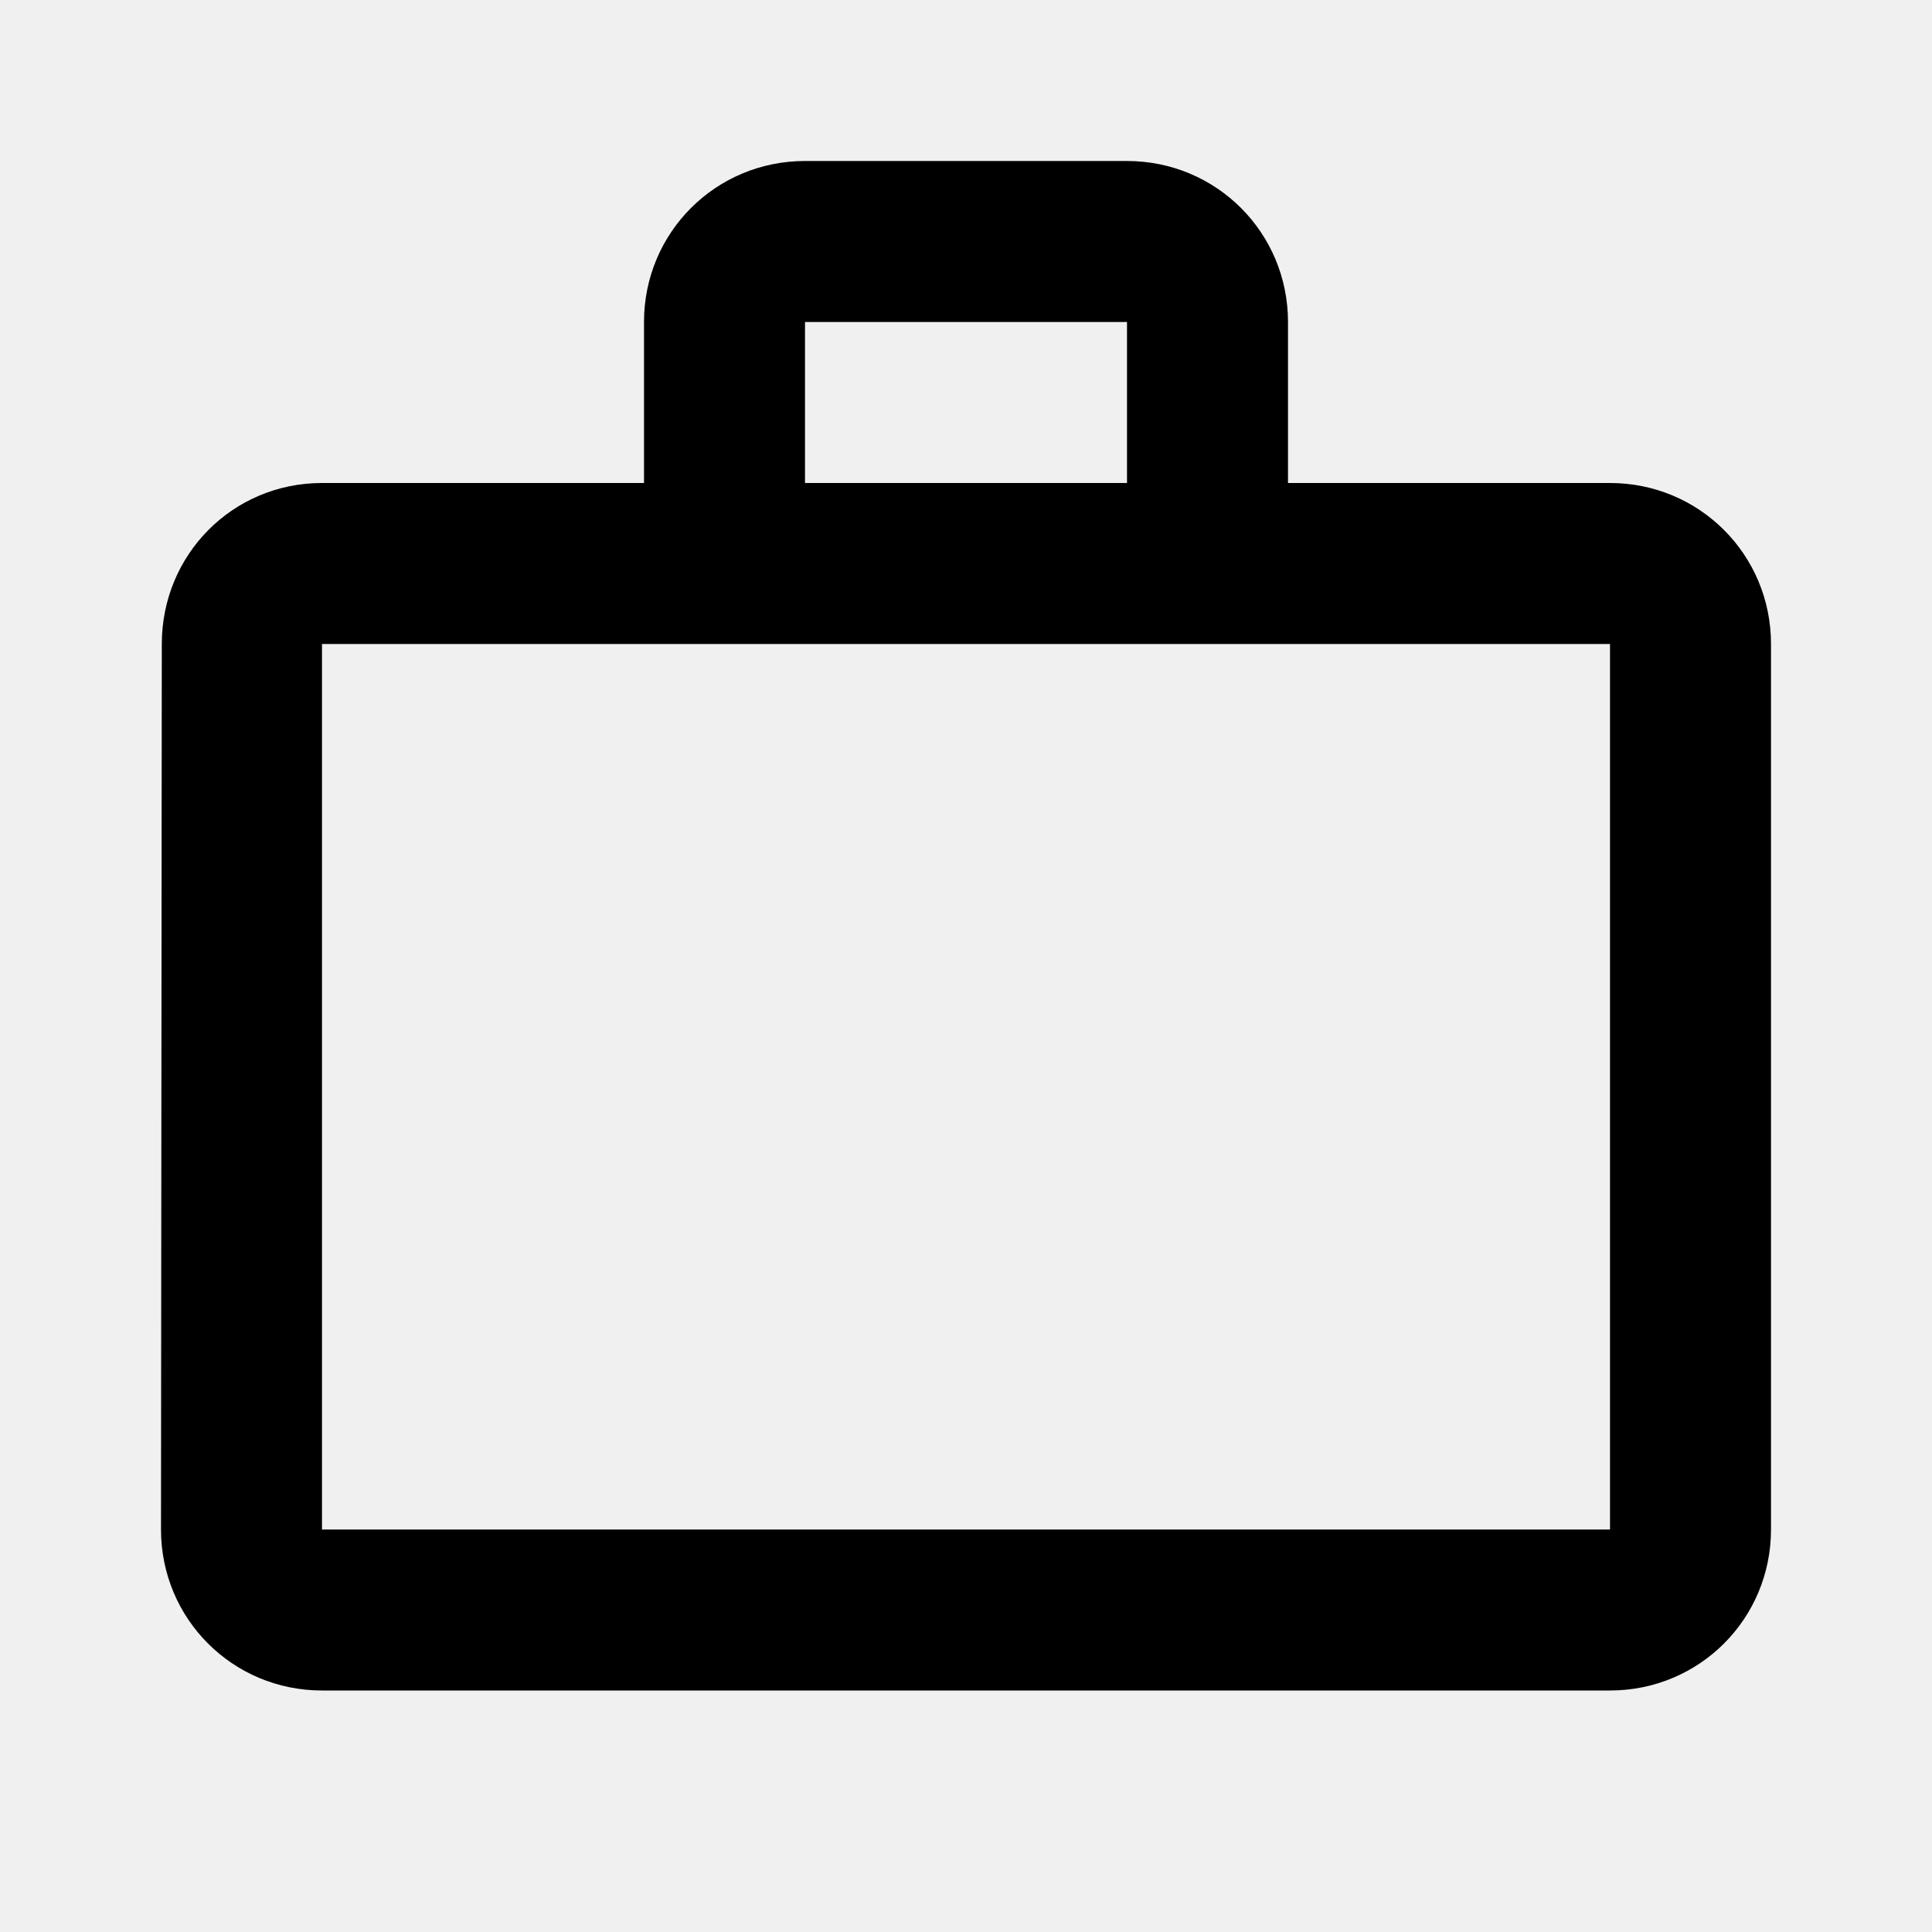
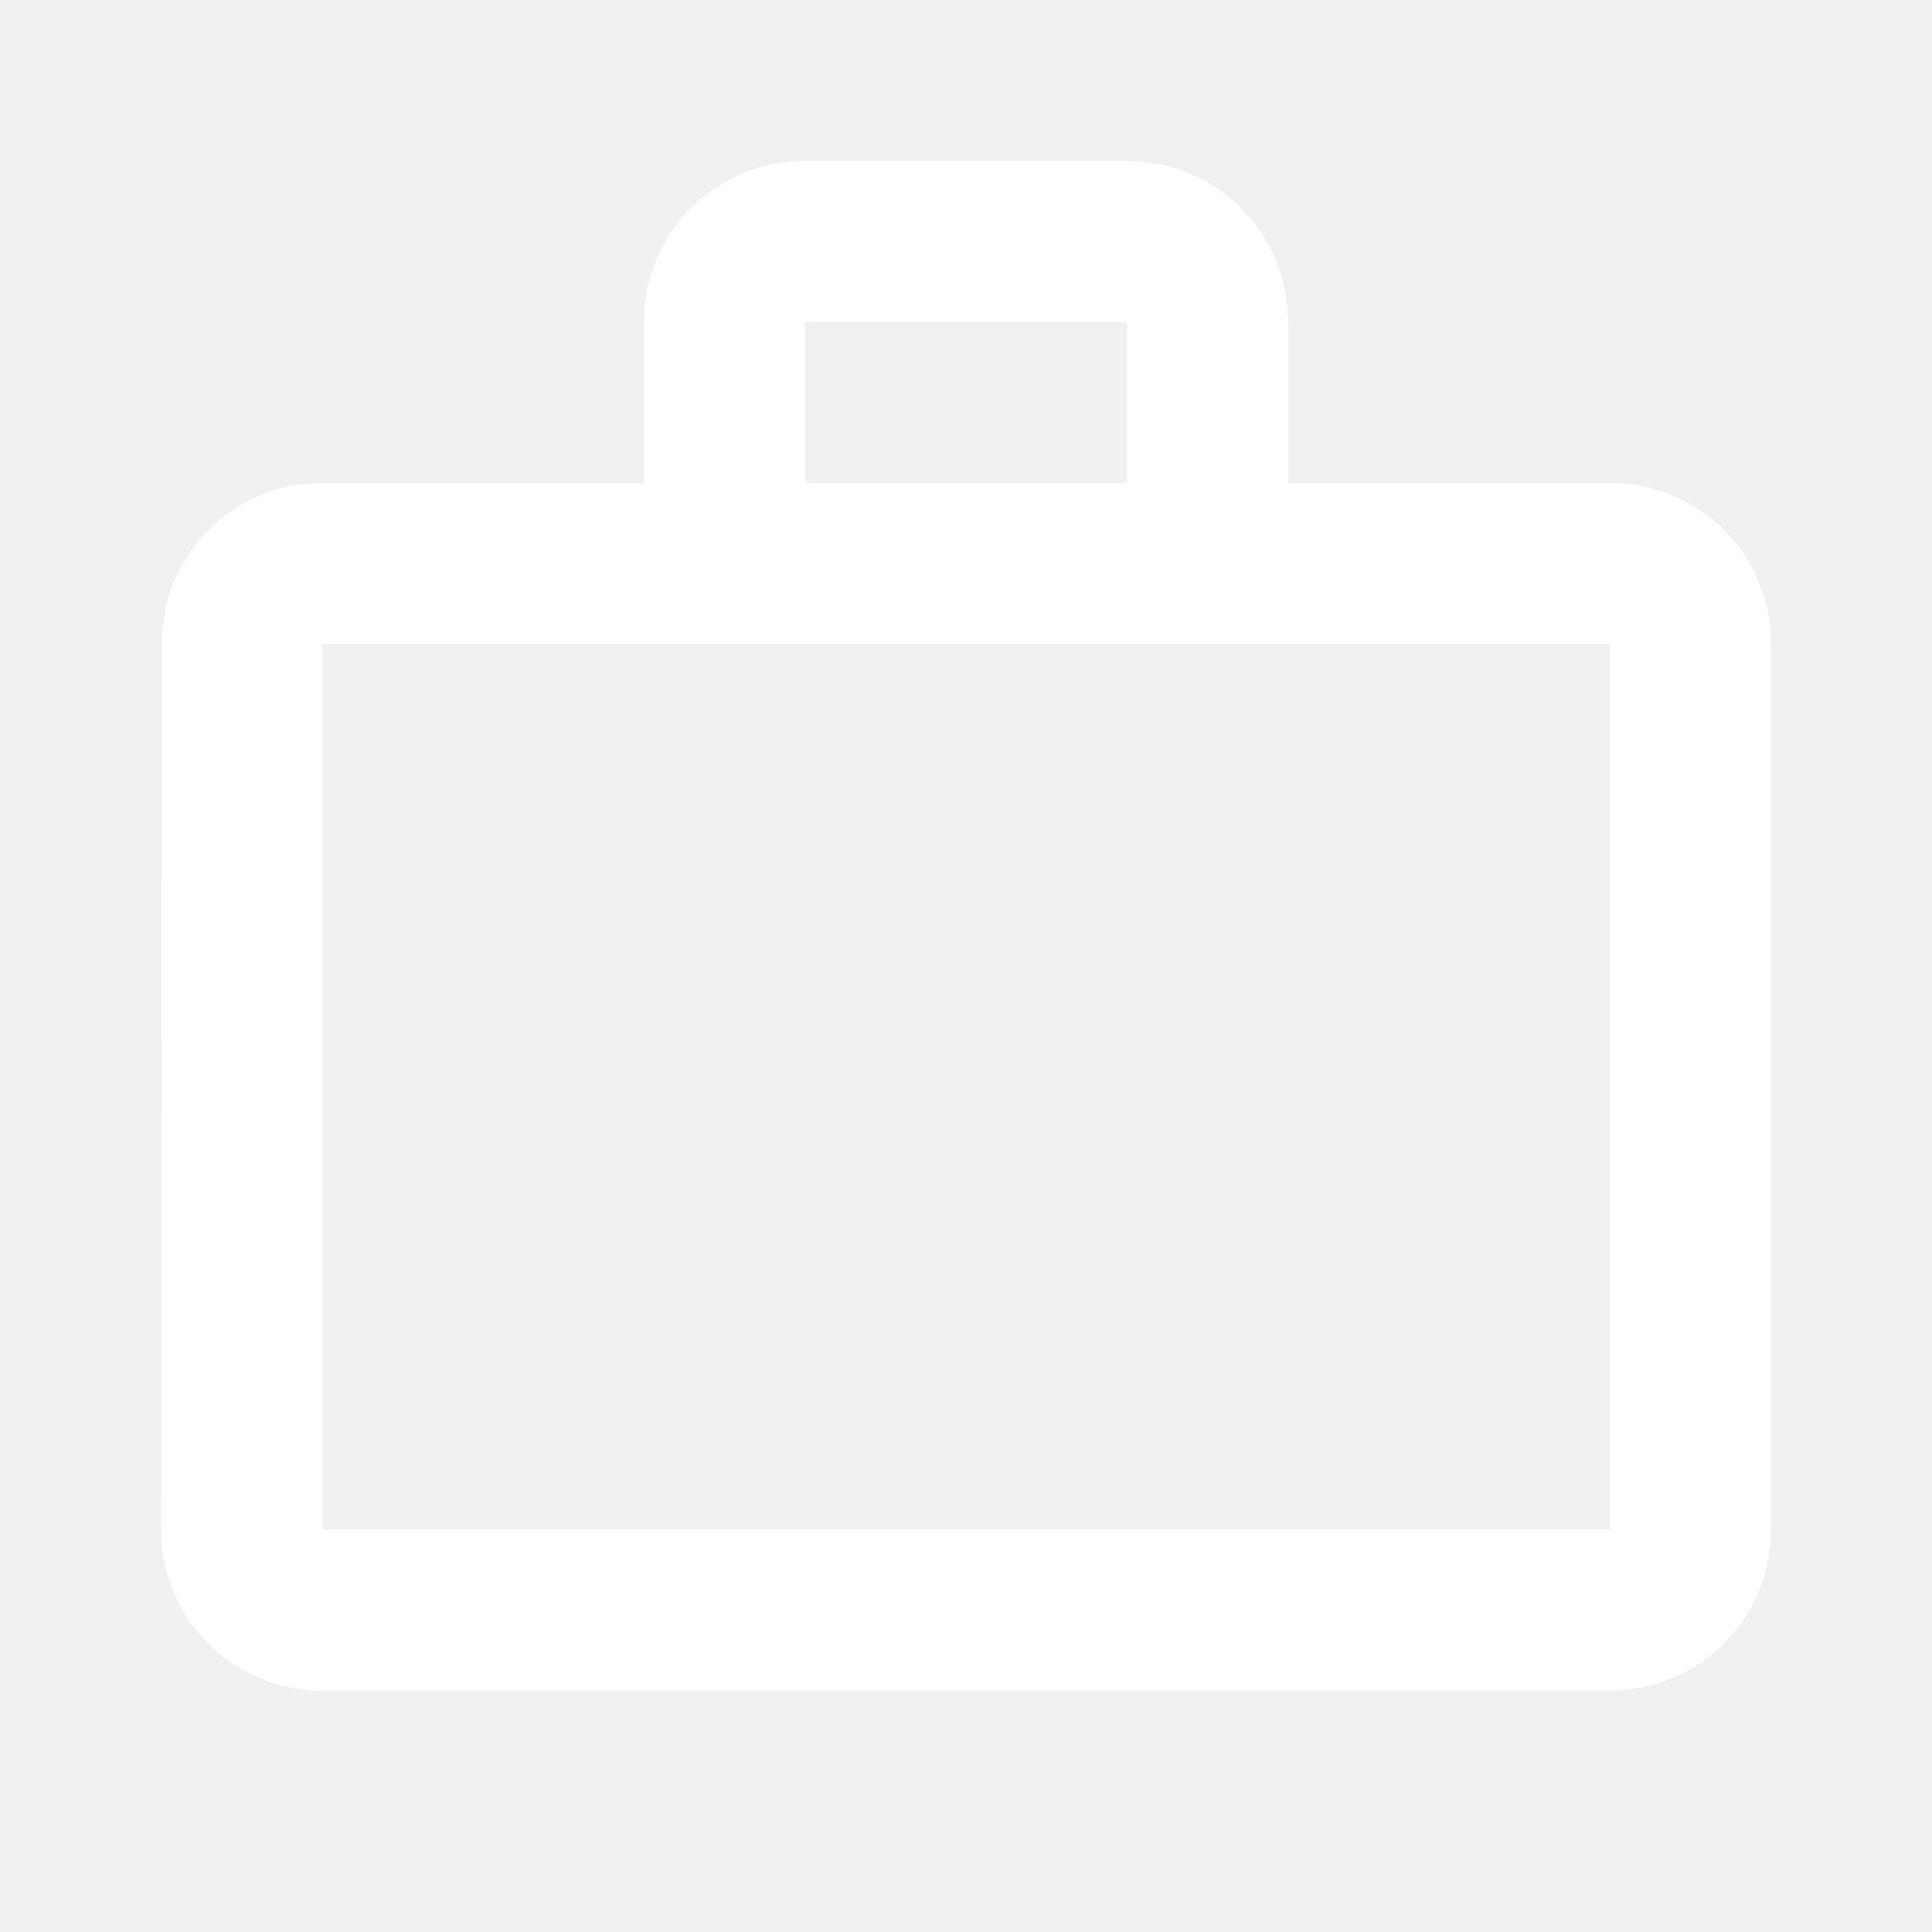
- <svg xmlns="http://www.w3.org/2000/svg" height="24px" viewBox="0 0 24 24" width="24px" fill="#000000">
+ <svg xmlns="http://www.w3.org/2000/svg" height="24px" viewBox="0 0 24 24" width="24px" fill="#FFFFFF">
  <path d="M0 0h24v24H0V0z" fill="none" />
  <path d="M14 6V4h-4v2h4zM4 8v11h16V8H4zm16-2c1.11 0 2 .89 2 2v11c0 1.11-.89 2-2 2H4c-1.11 0-2-.89-2-2l.01-11c0-1.11.88-2 1.99-2h4V4c0-1.11.89-2 2-2h4c1.11 0 2 .89 2 2v2h4z" />
</svg>
